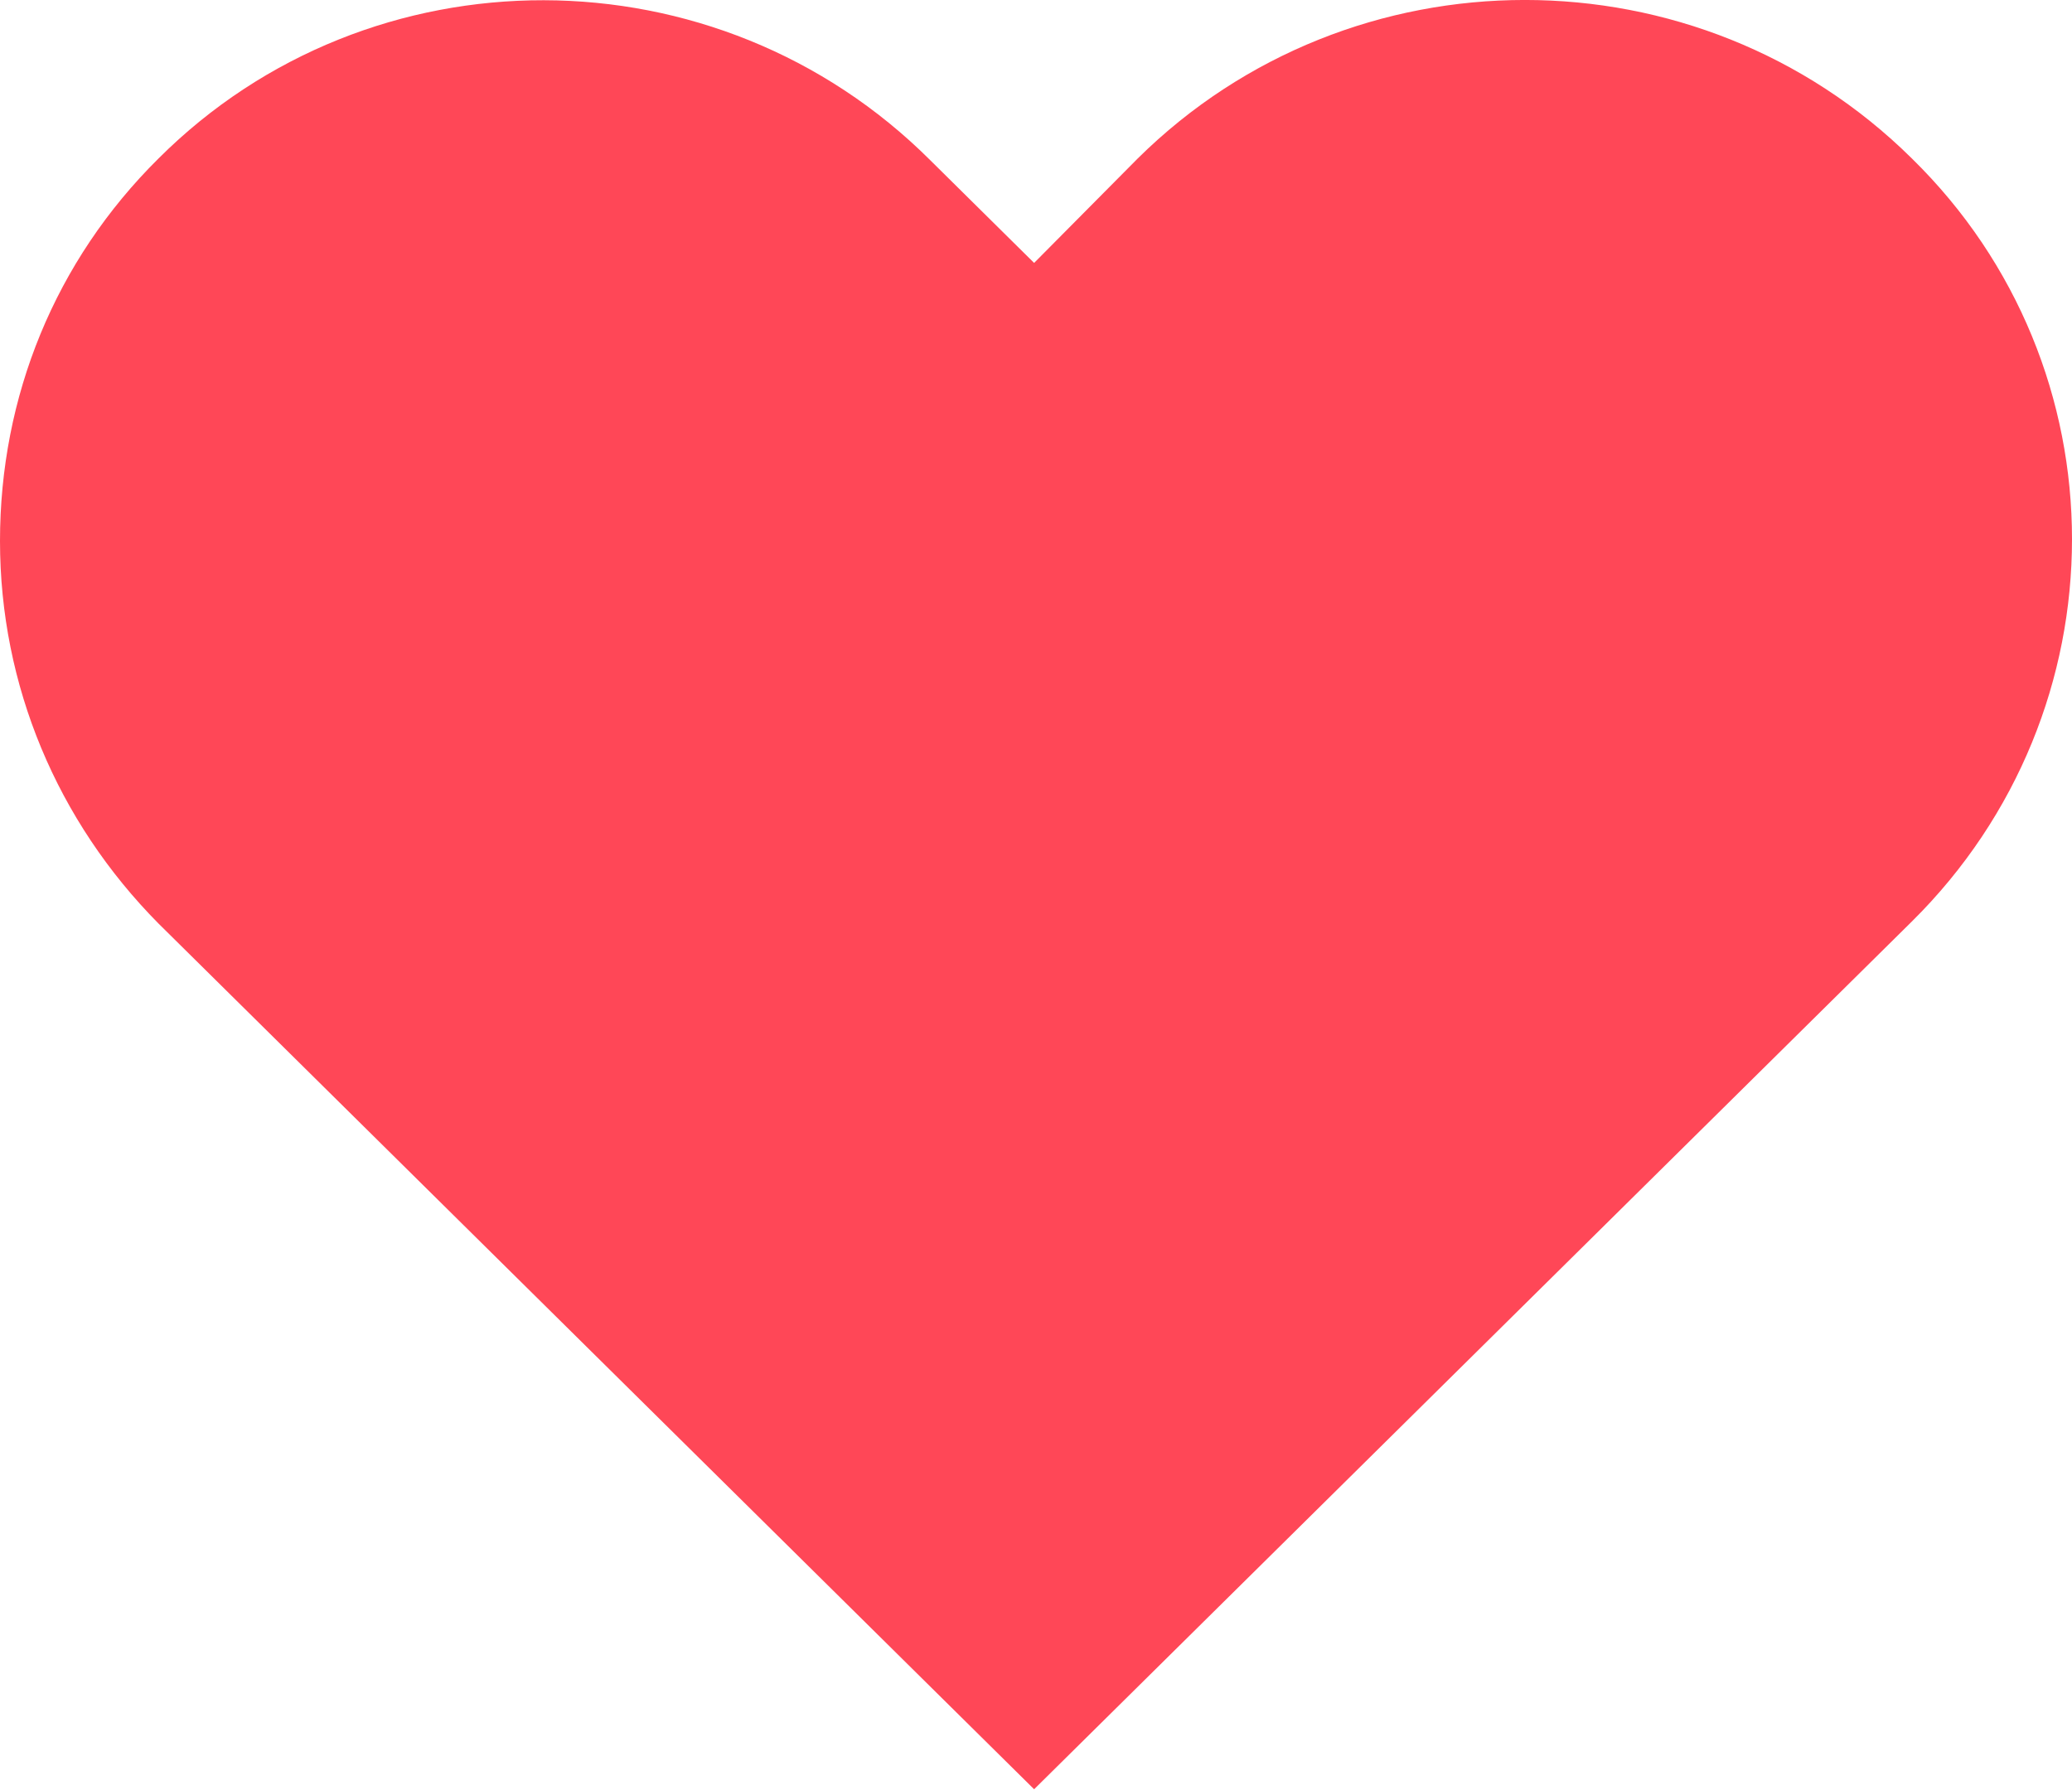
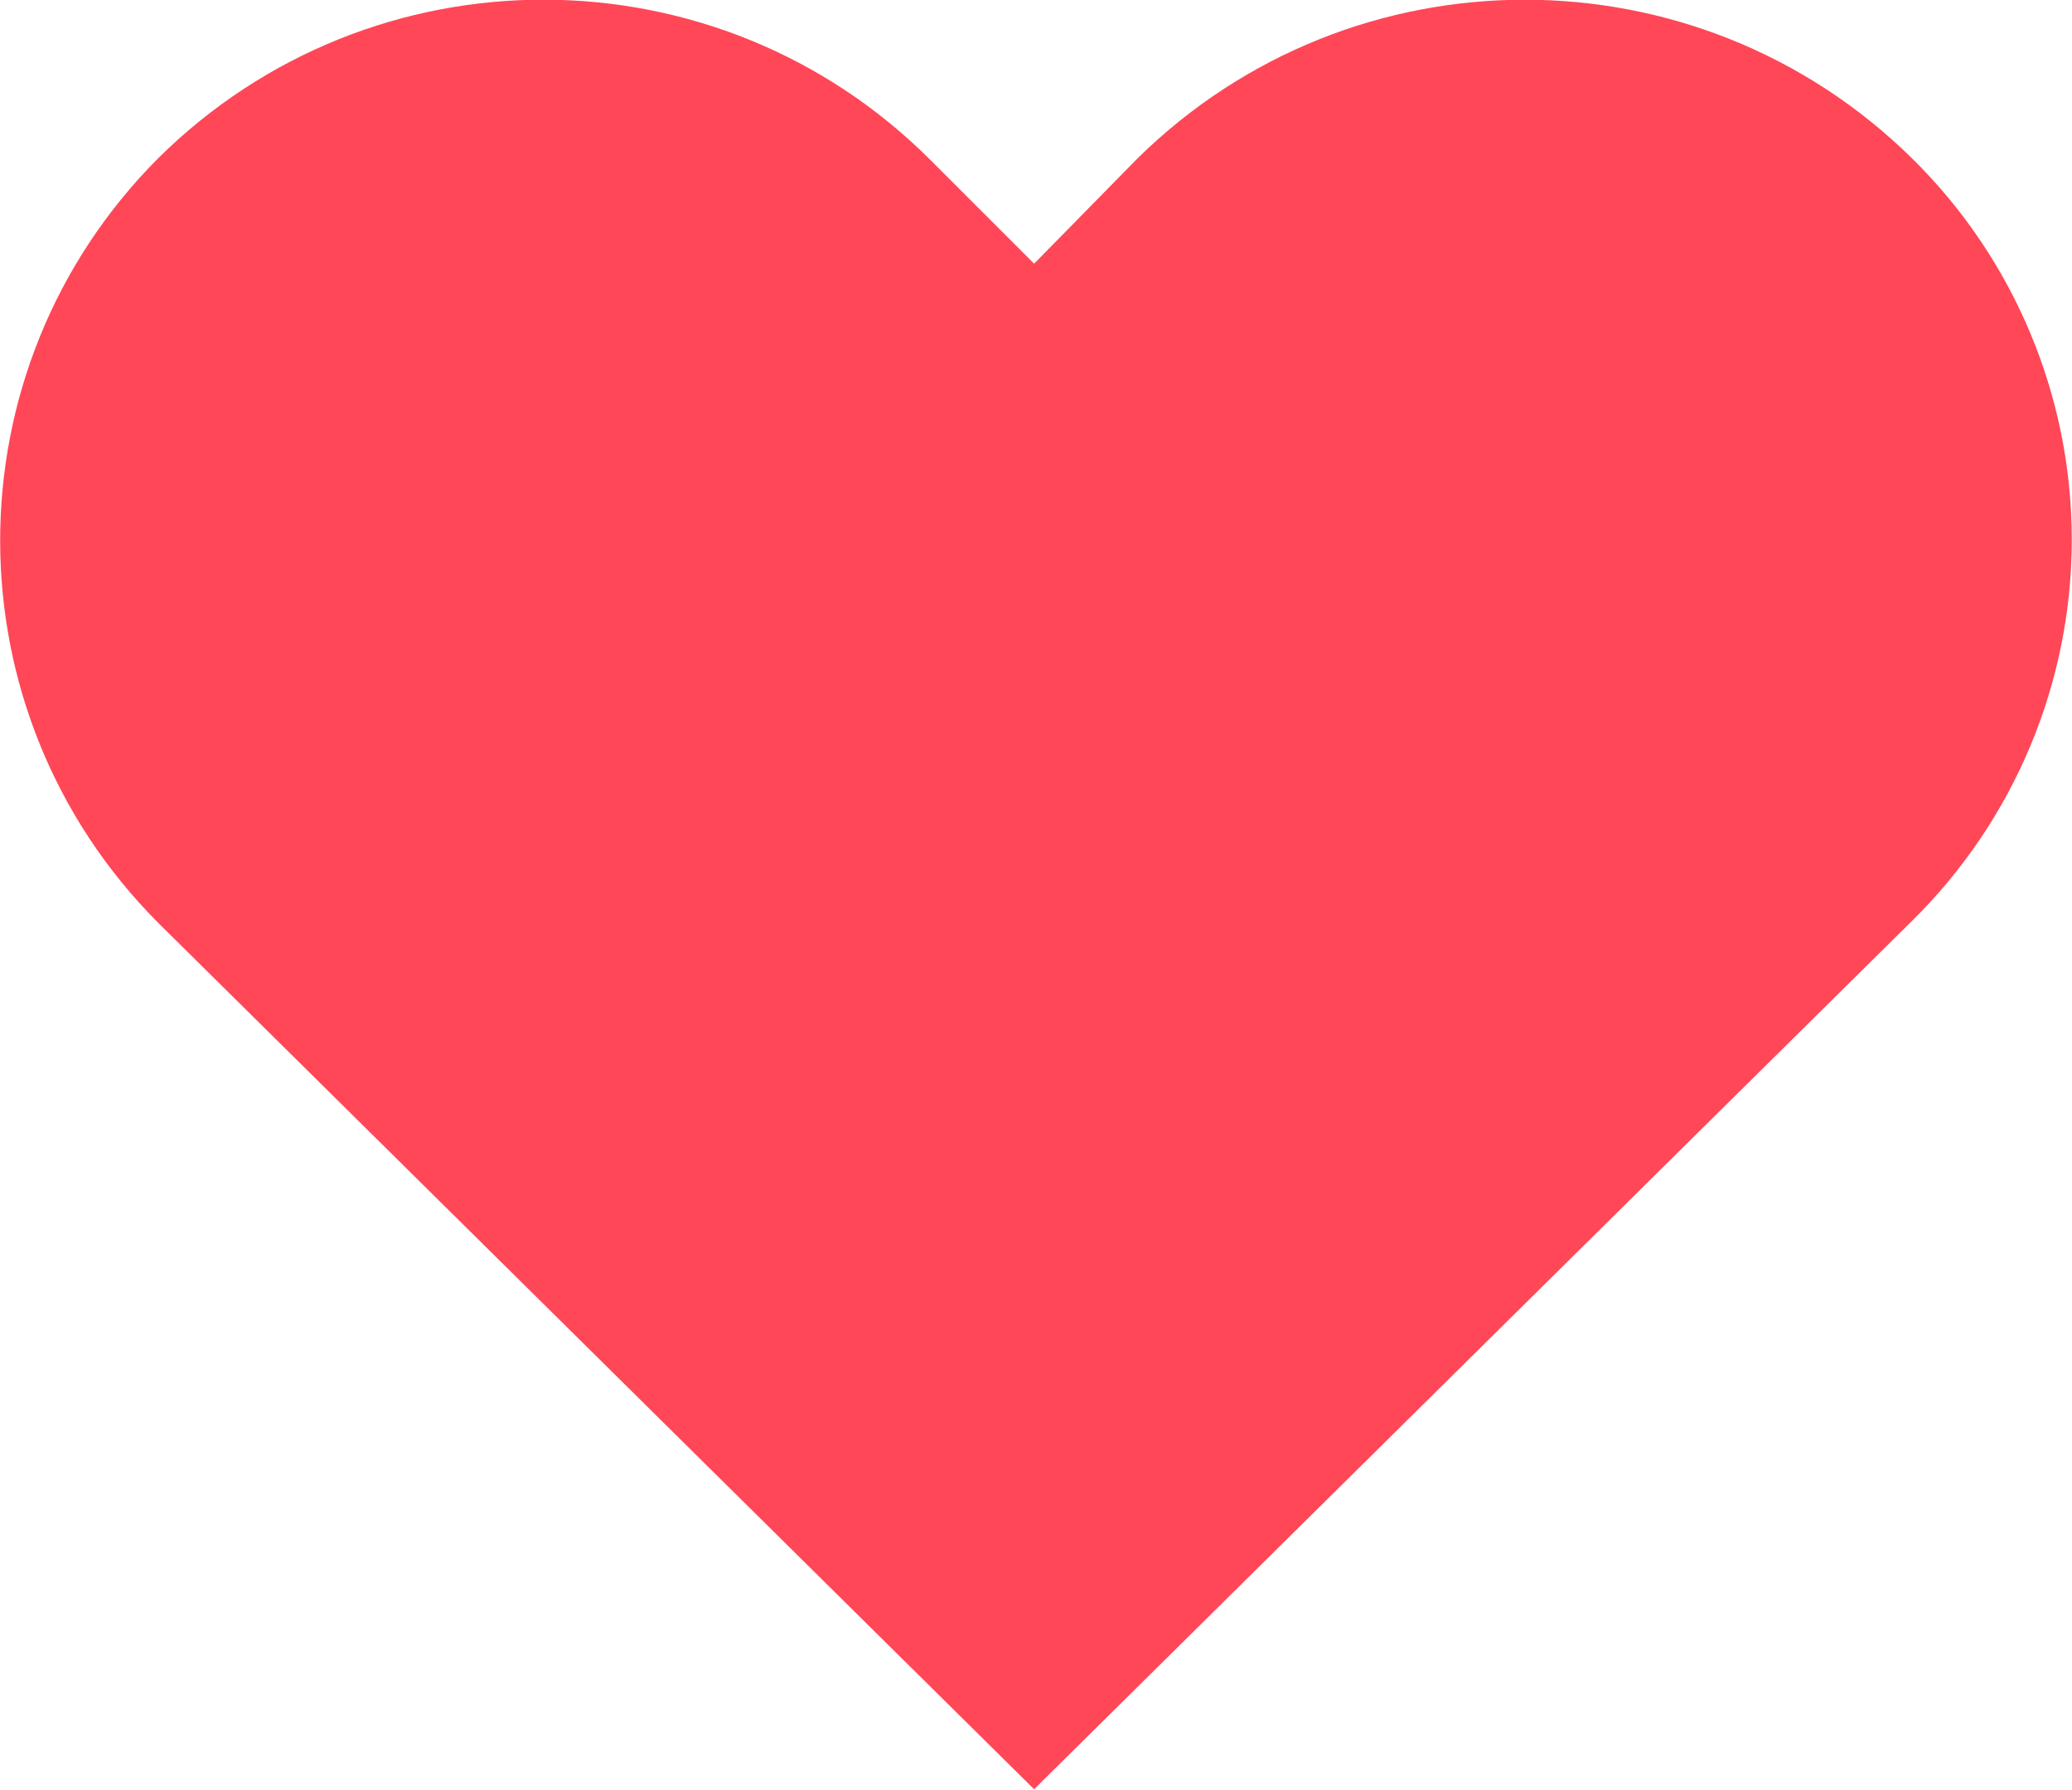
- <svg xmlns="http://www.w3.org/2000/svg" width="22" height="19" viewBox="0 0 22 19" fill="#ff4757">
-   <path fill-rule="evenodd" clip-rule="evenodd" d="M20.299 1.682C22.567 3.902 22.567 7.543 20.299 9.786L10.98 19L1.684 9.808C0.606 8.72 0 7.277 0 5.745C0 4.213 0.584 2.77 1.684 1.682C3.93 -0.561 7.612 -0.561 9.88 1.704L10.98 2.792L12.081 1.682C14.349 -0.561 18.031 -0.561 20.299 1.682Z" fill="#ff4757" />
+ <svg xmlns="http://www.w3.org/2000/svg" width="22" height="19" fill="#ff4757">
+   <path fill-rule="evenodd" clip-rule="evenodd" d="M20.3 1.68a5.68 5.68 0 010 8.1L10.98 19l-9.3-9.2a5.75 5.75 0 010-8.12 5.81 5.81 0 018.2.02l1.1 1.1 1.1-1.12a5.86 5.86 0 018.22 0z" />
</svg>
